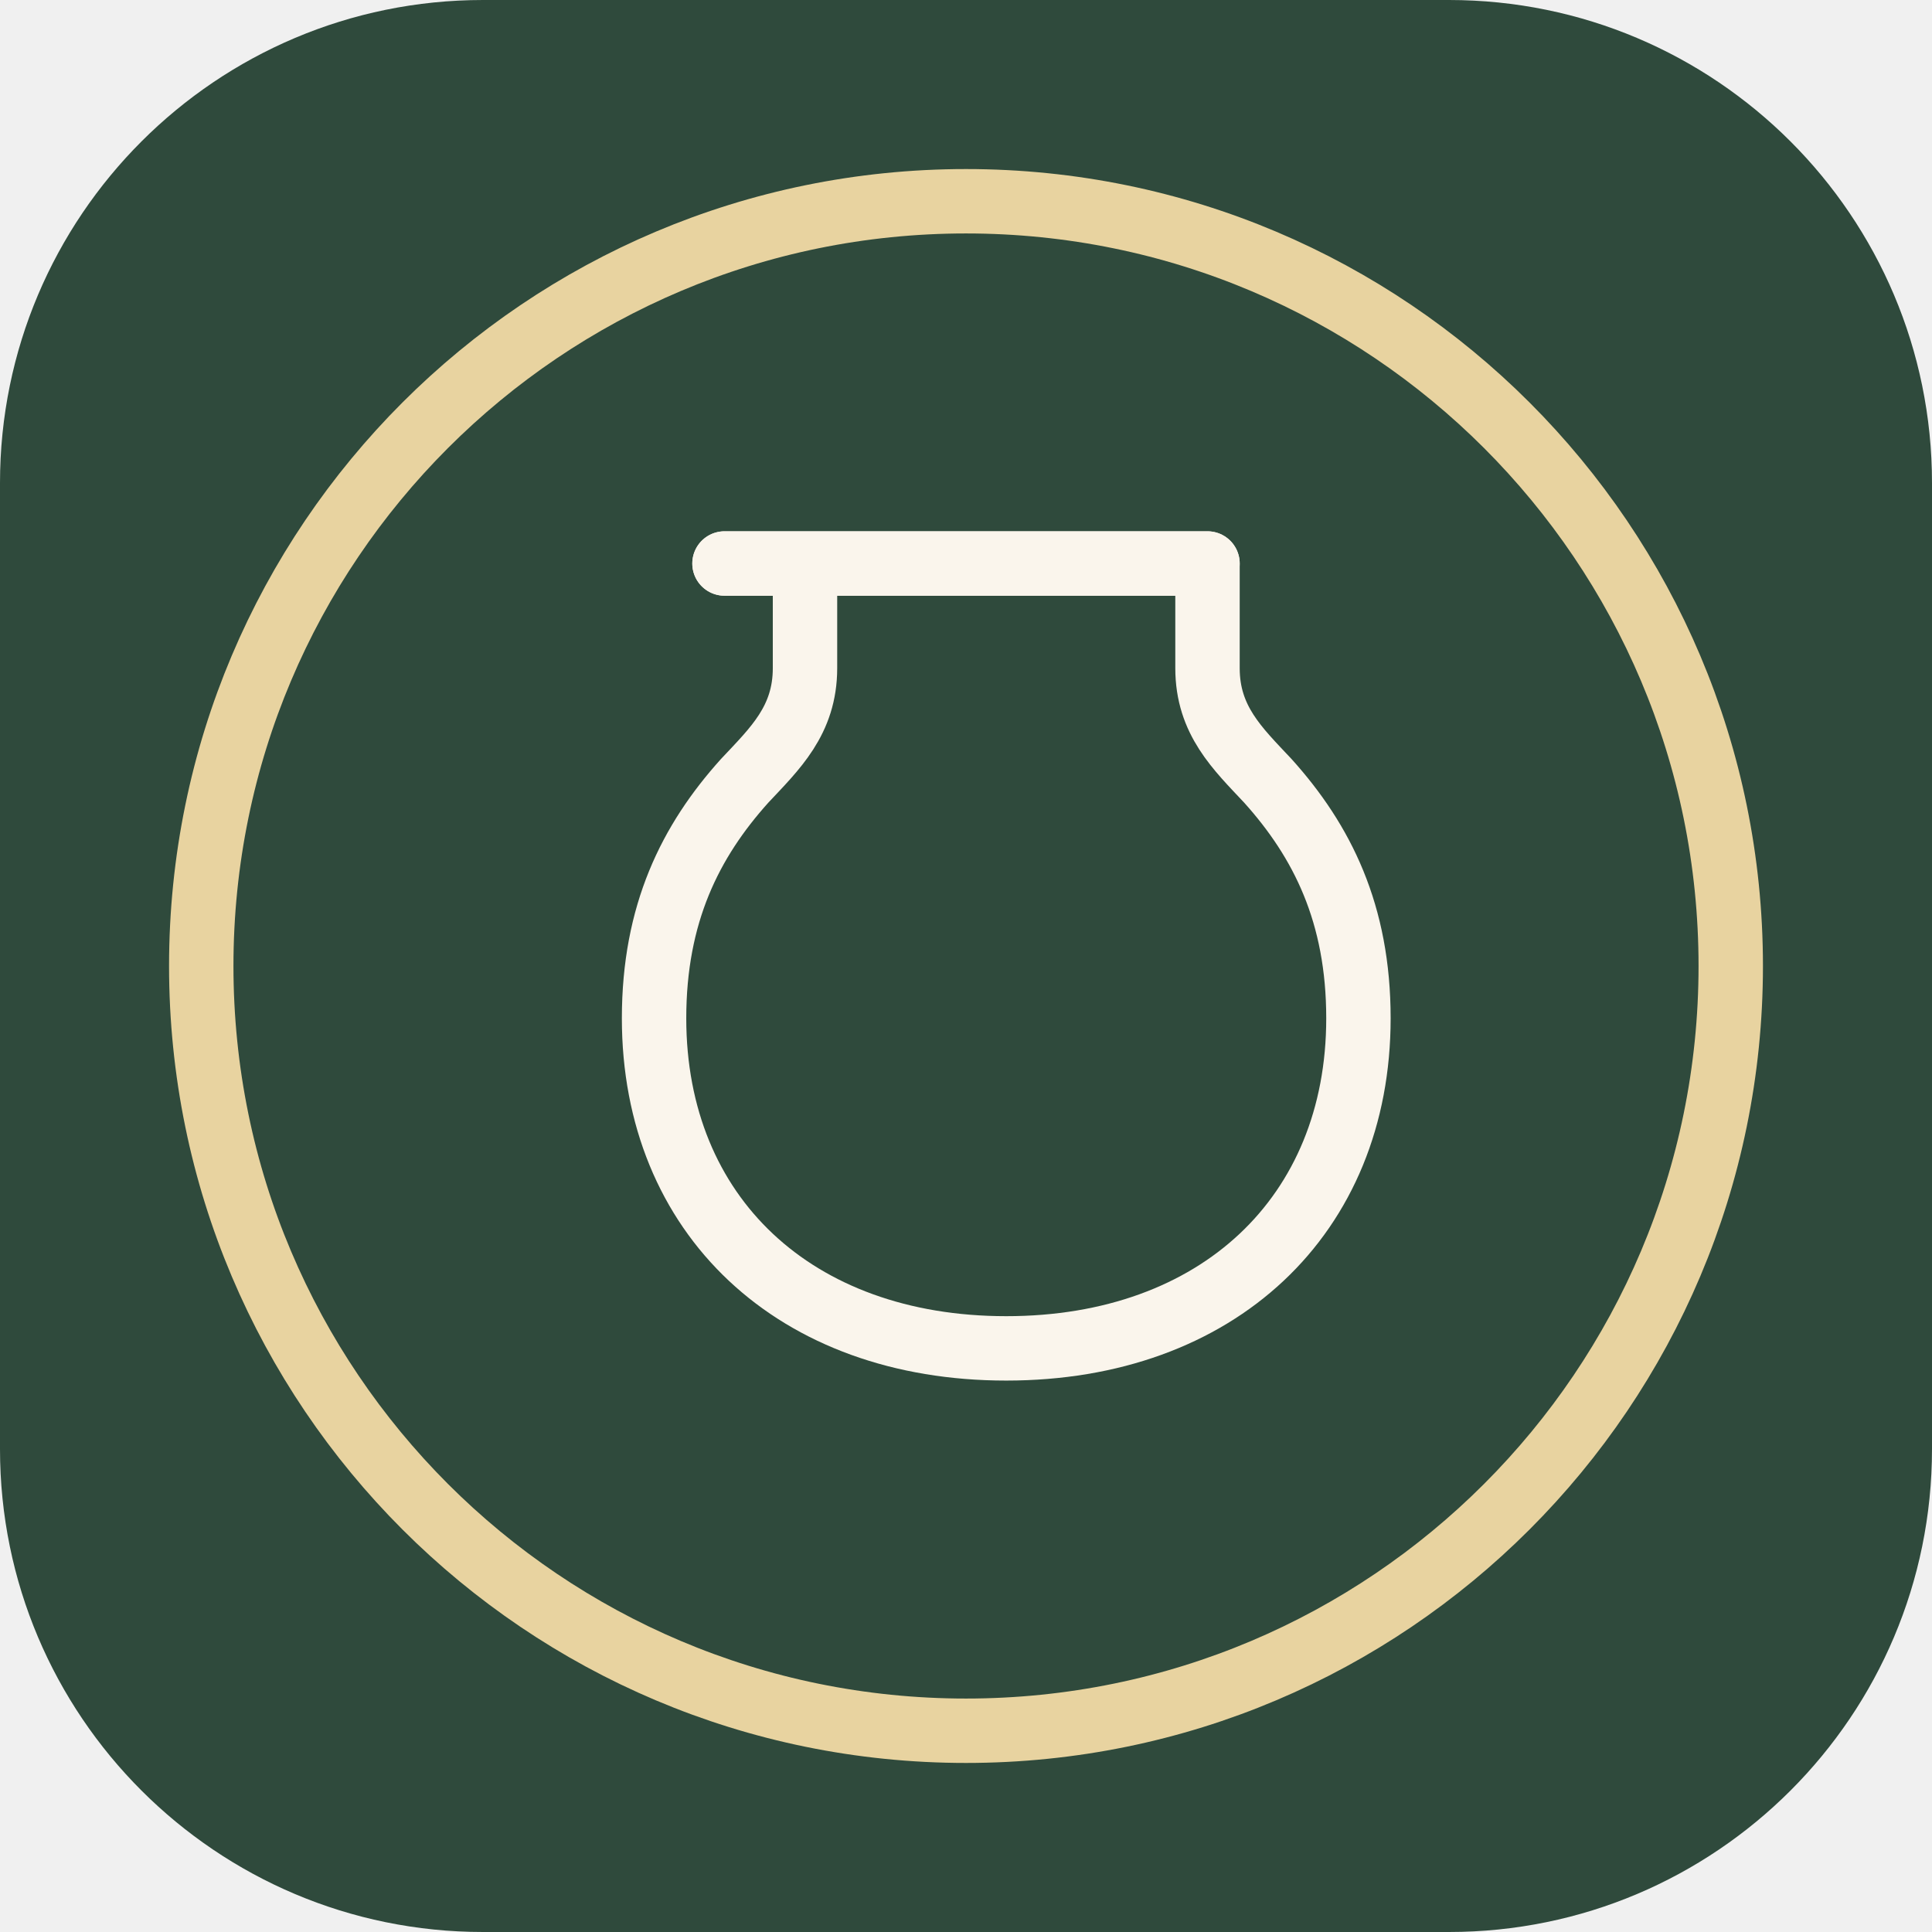
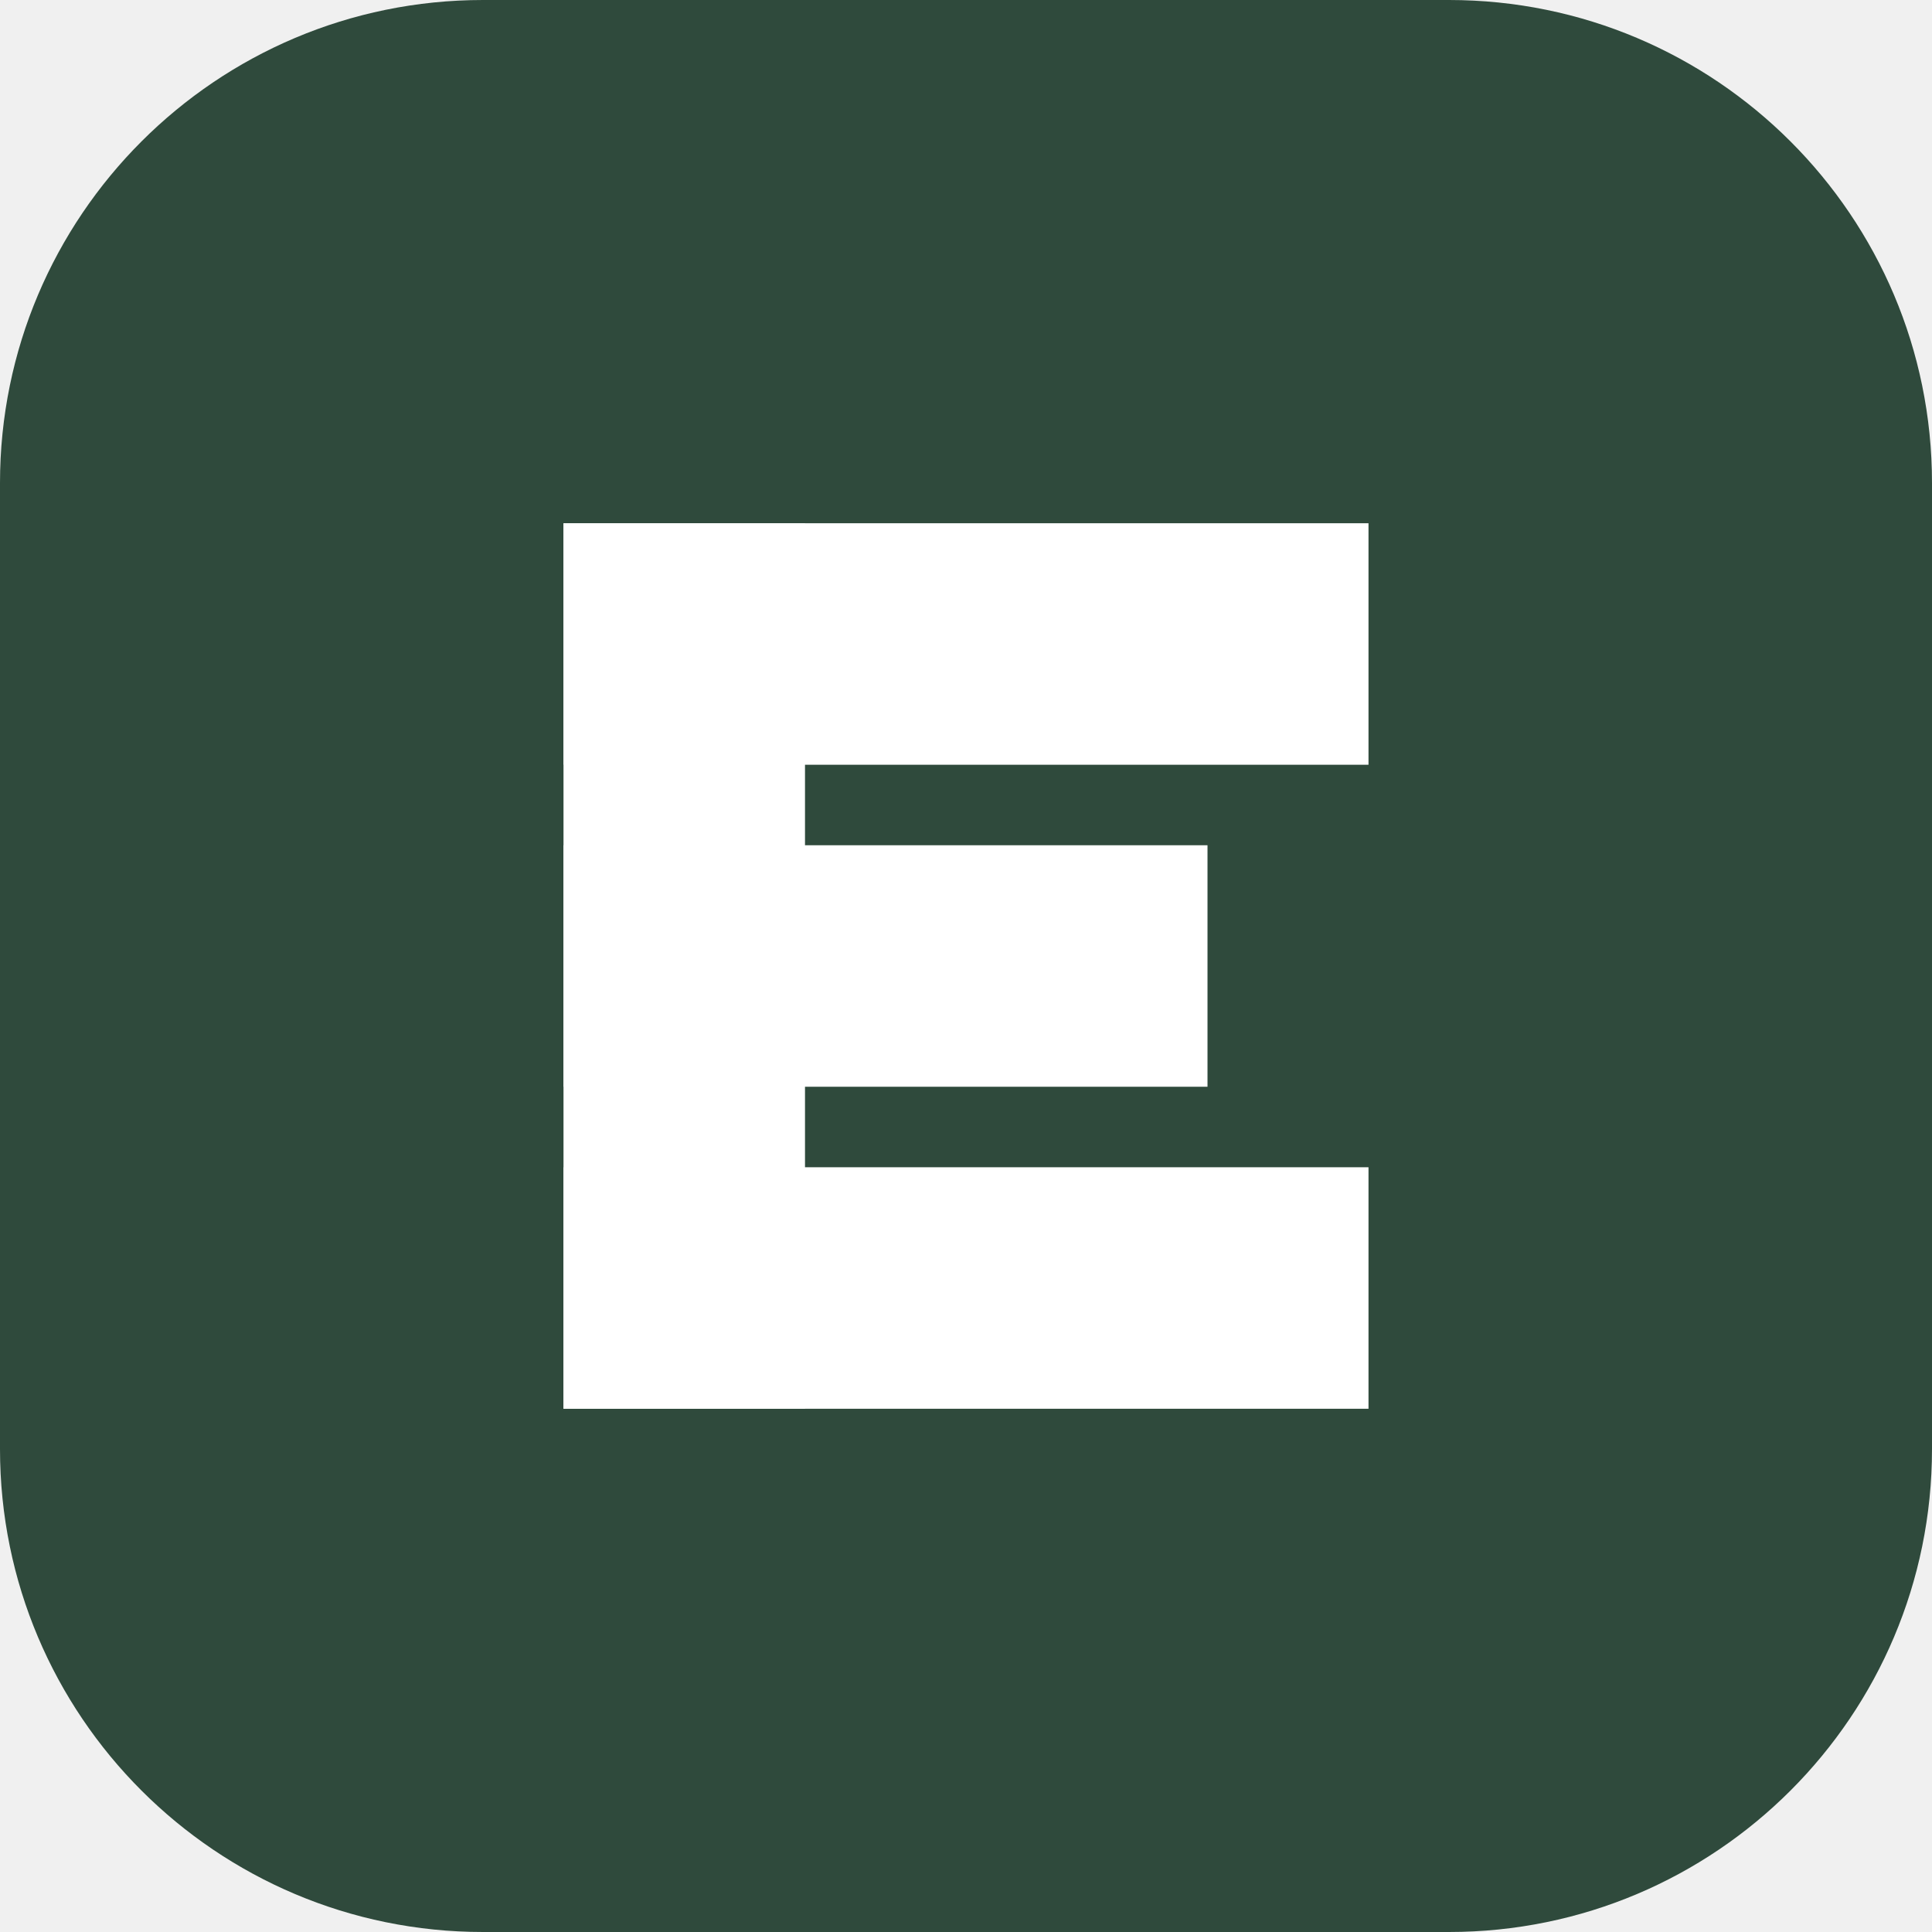
<svg xmlns="http://www.w3.org/2000/svg" viewBox="0 0 48 48">
  <rect width="48" height="48" rx="12" fill="#2F4A3C" />
-   <g transform="translate(24 24)">
-     <circle r="19" fill="none" stroke="#E8D3A0" stroke-width="1.6" />
-     <path d="M-6 -10h12v2.6c0 1.3.75 2 1.5 2.8 1.35 1.5 2.25 3.3 2.25 5.9 0 4.9-3.5 8.2-8.75 8.2s-8.75-3.3-8.75-8.2c0-2.6.9-4.4 2.25-5.9.75-.8 1.5-1.5 1.5-2.8V-10Z" fill="none" stroke="#FAF5EC" stroke-width="1.6" stroke-linejoin="round" />
-     <path d="M-6 -10h12" stroke="#FAF5EC" stroke-width="1.6" stroke-linecap="round" />
-   </g>
+   <rect x="14" y="13" width="6" height="22" fill="#FFFFFF" />
+   <rect x="14" y="13" width="20" height="6" fill="#FFFFFF" />
+   <rect x="14" y="21" width="16" height="6" fill="#FFFFFF" />
+   <rect x="14" y="29" width="20" height="6" fill="#FFFFFF" />
</svg>
